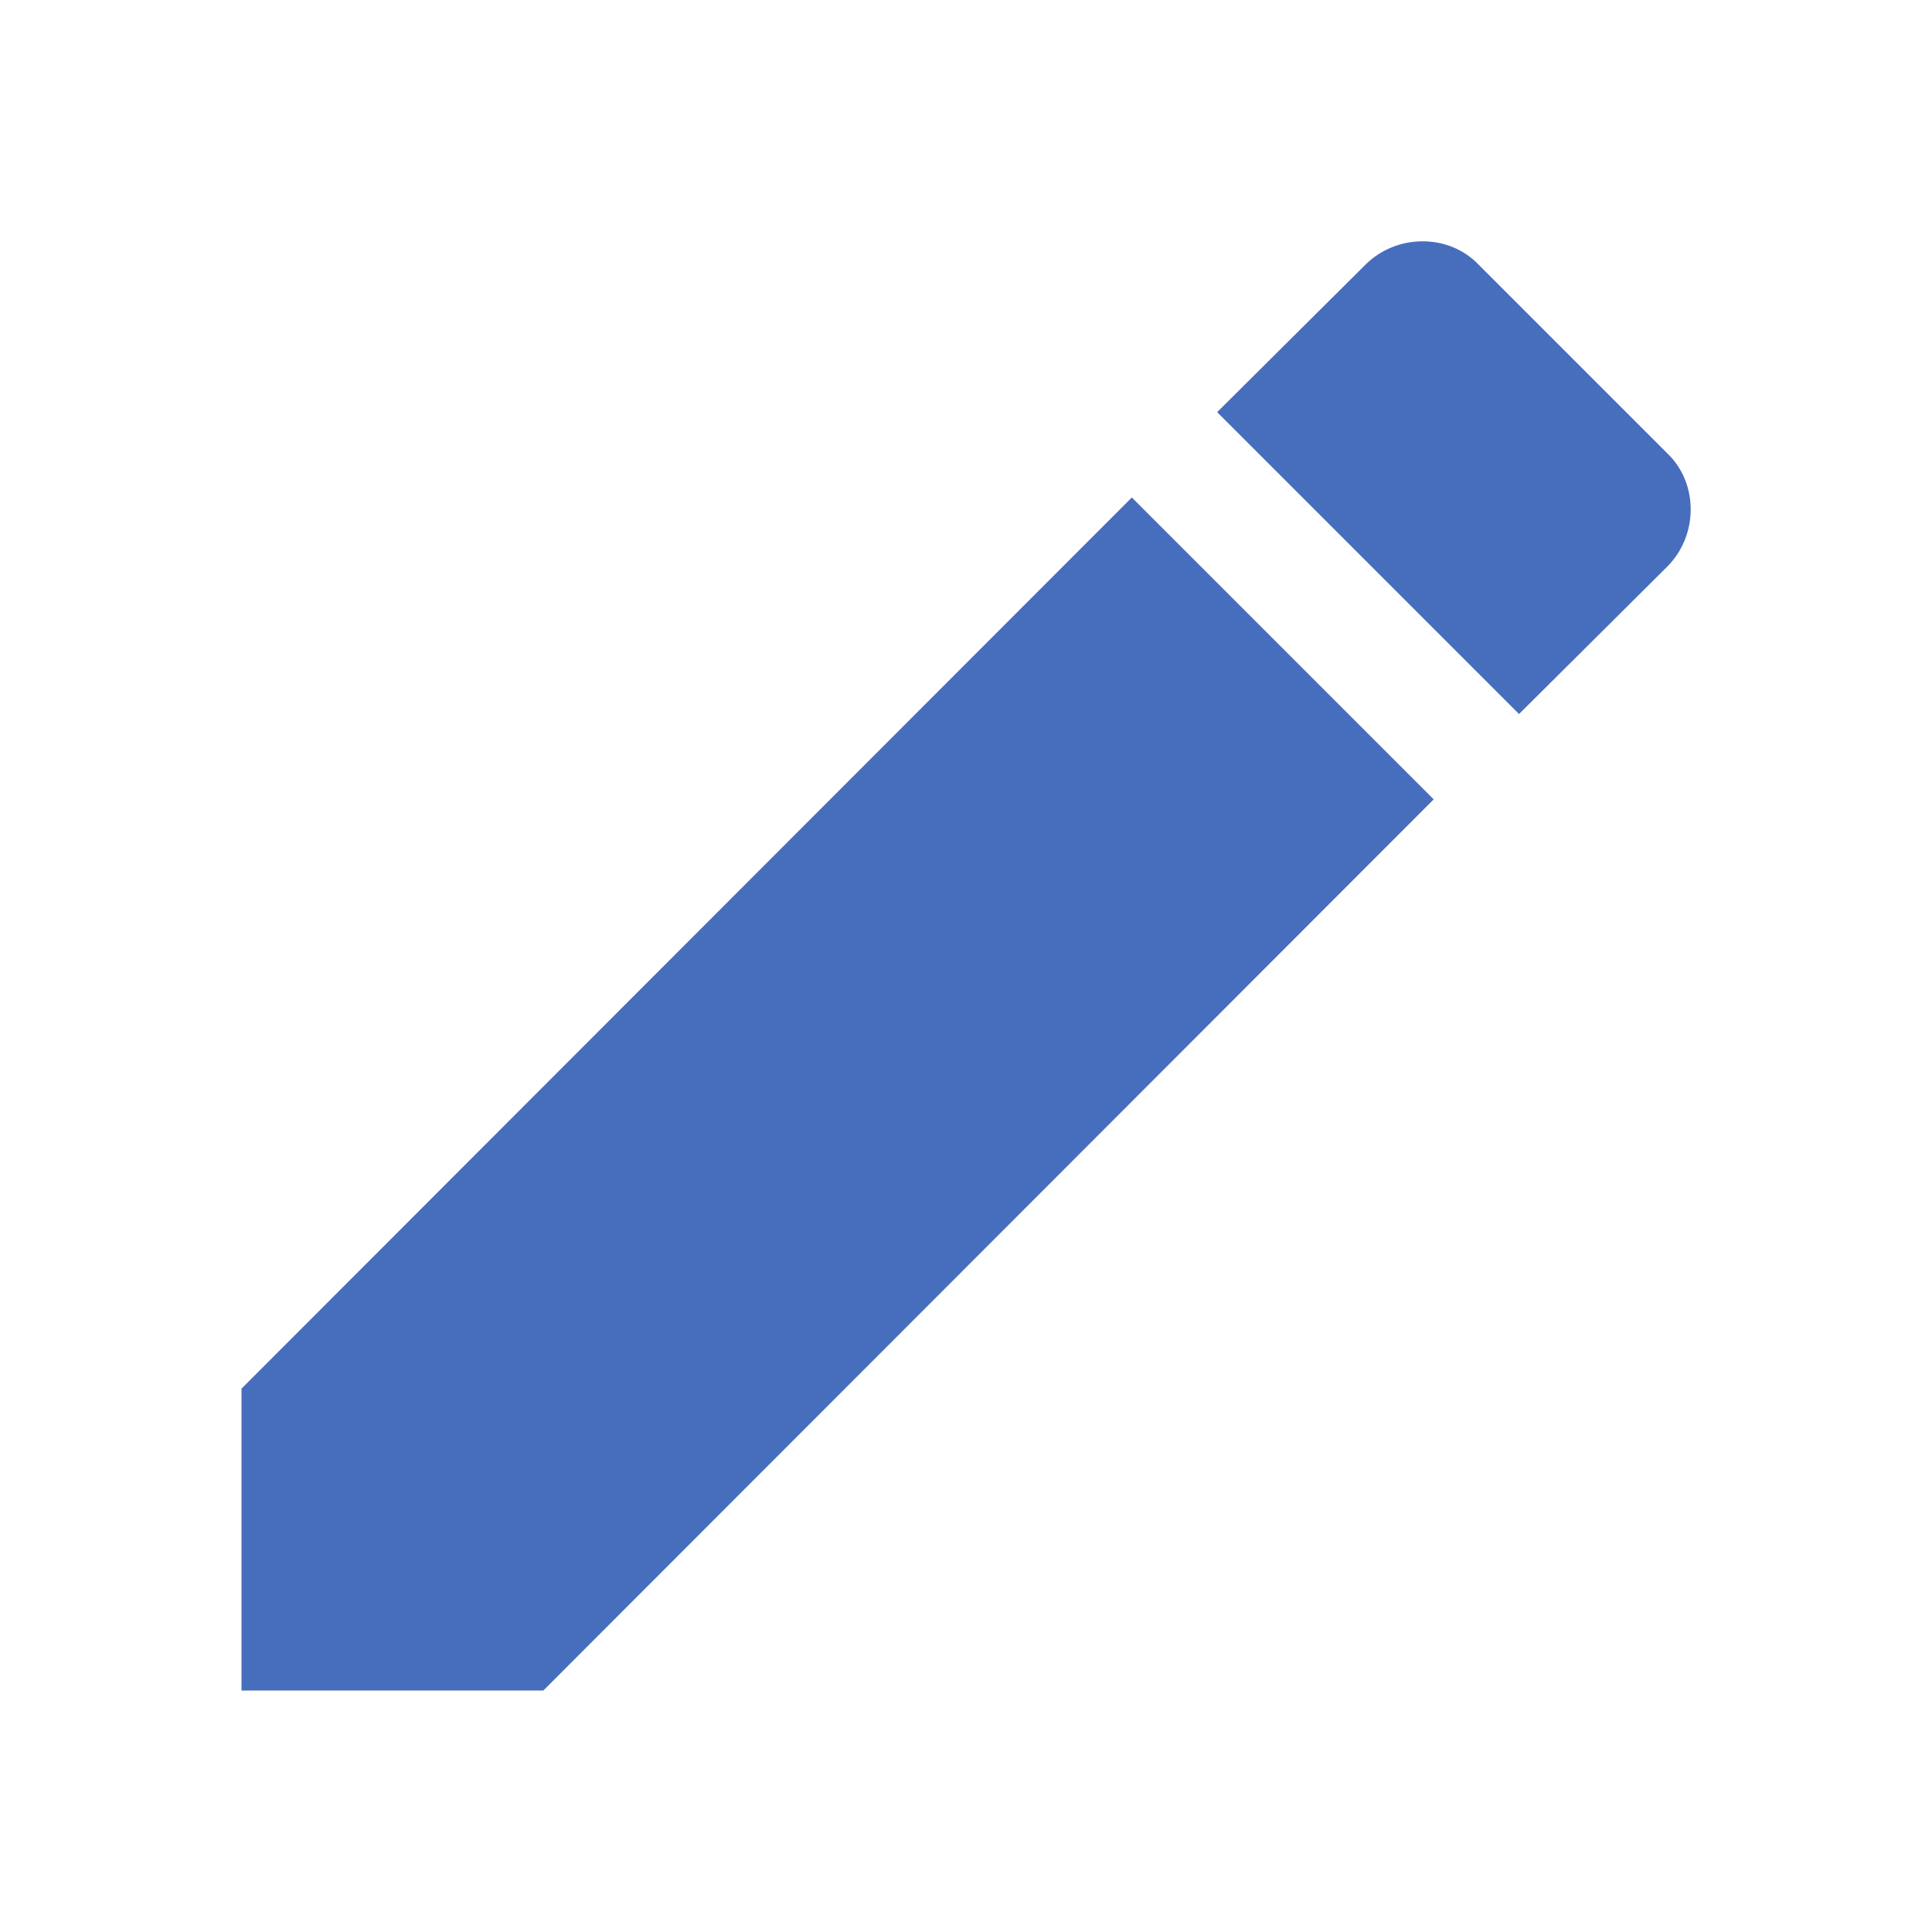
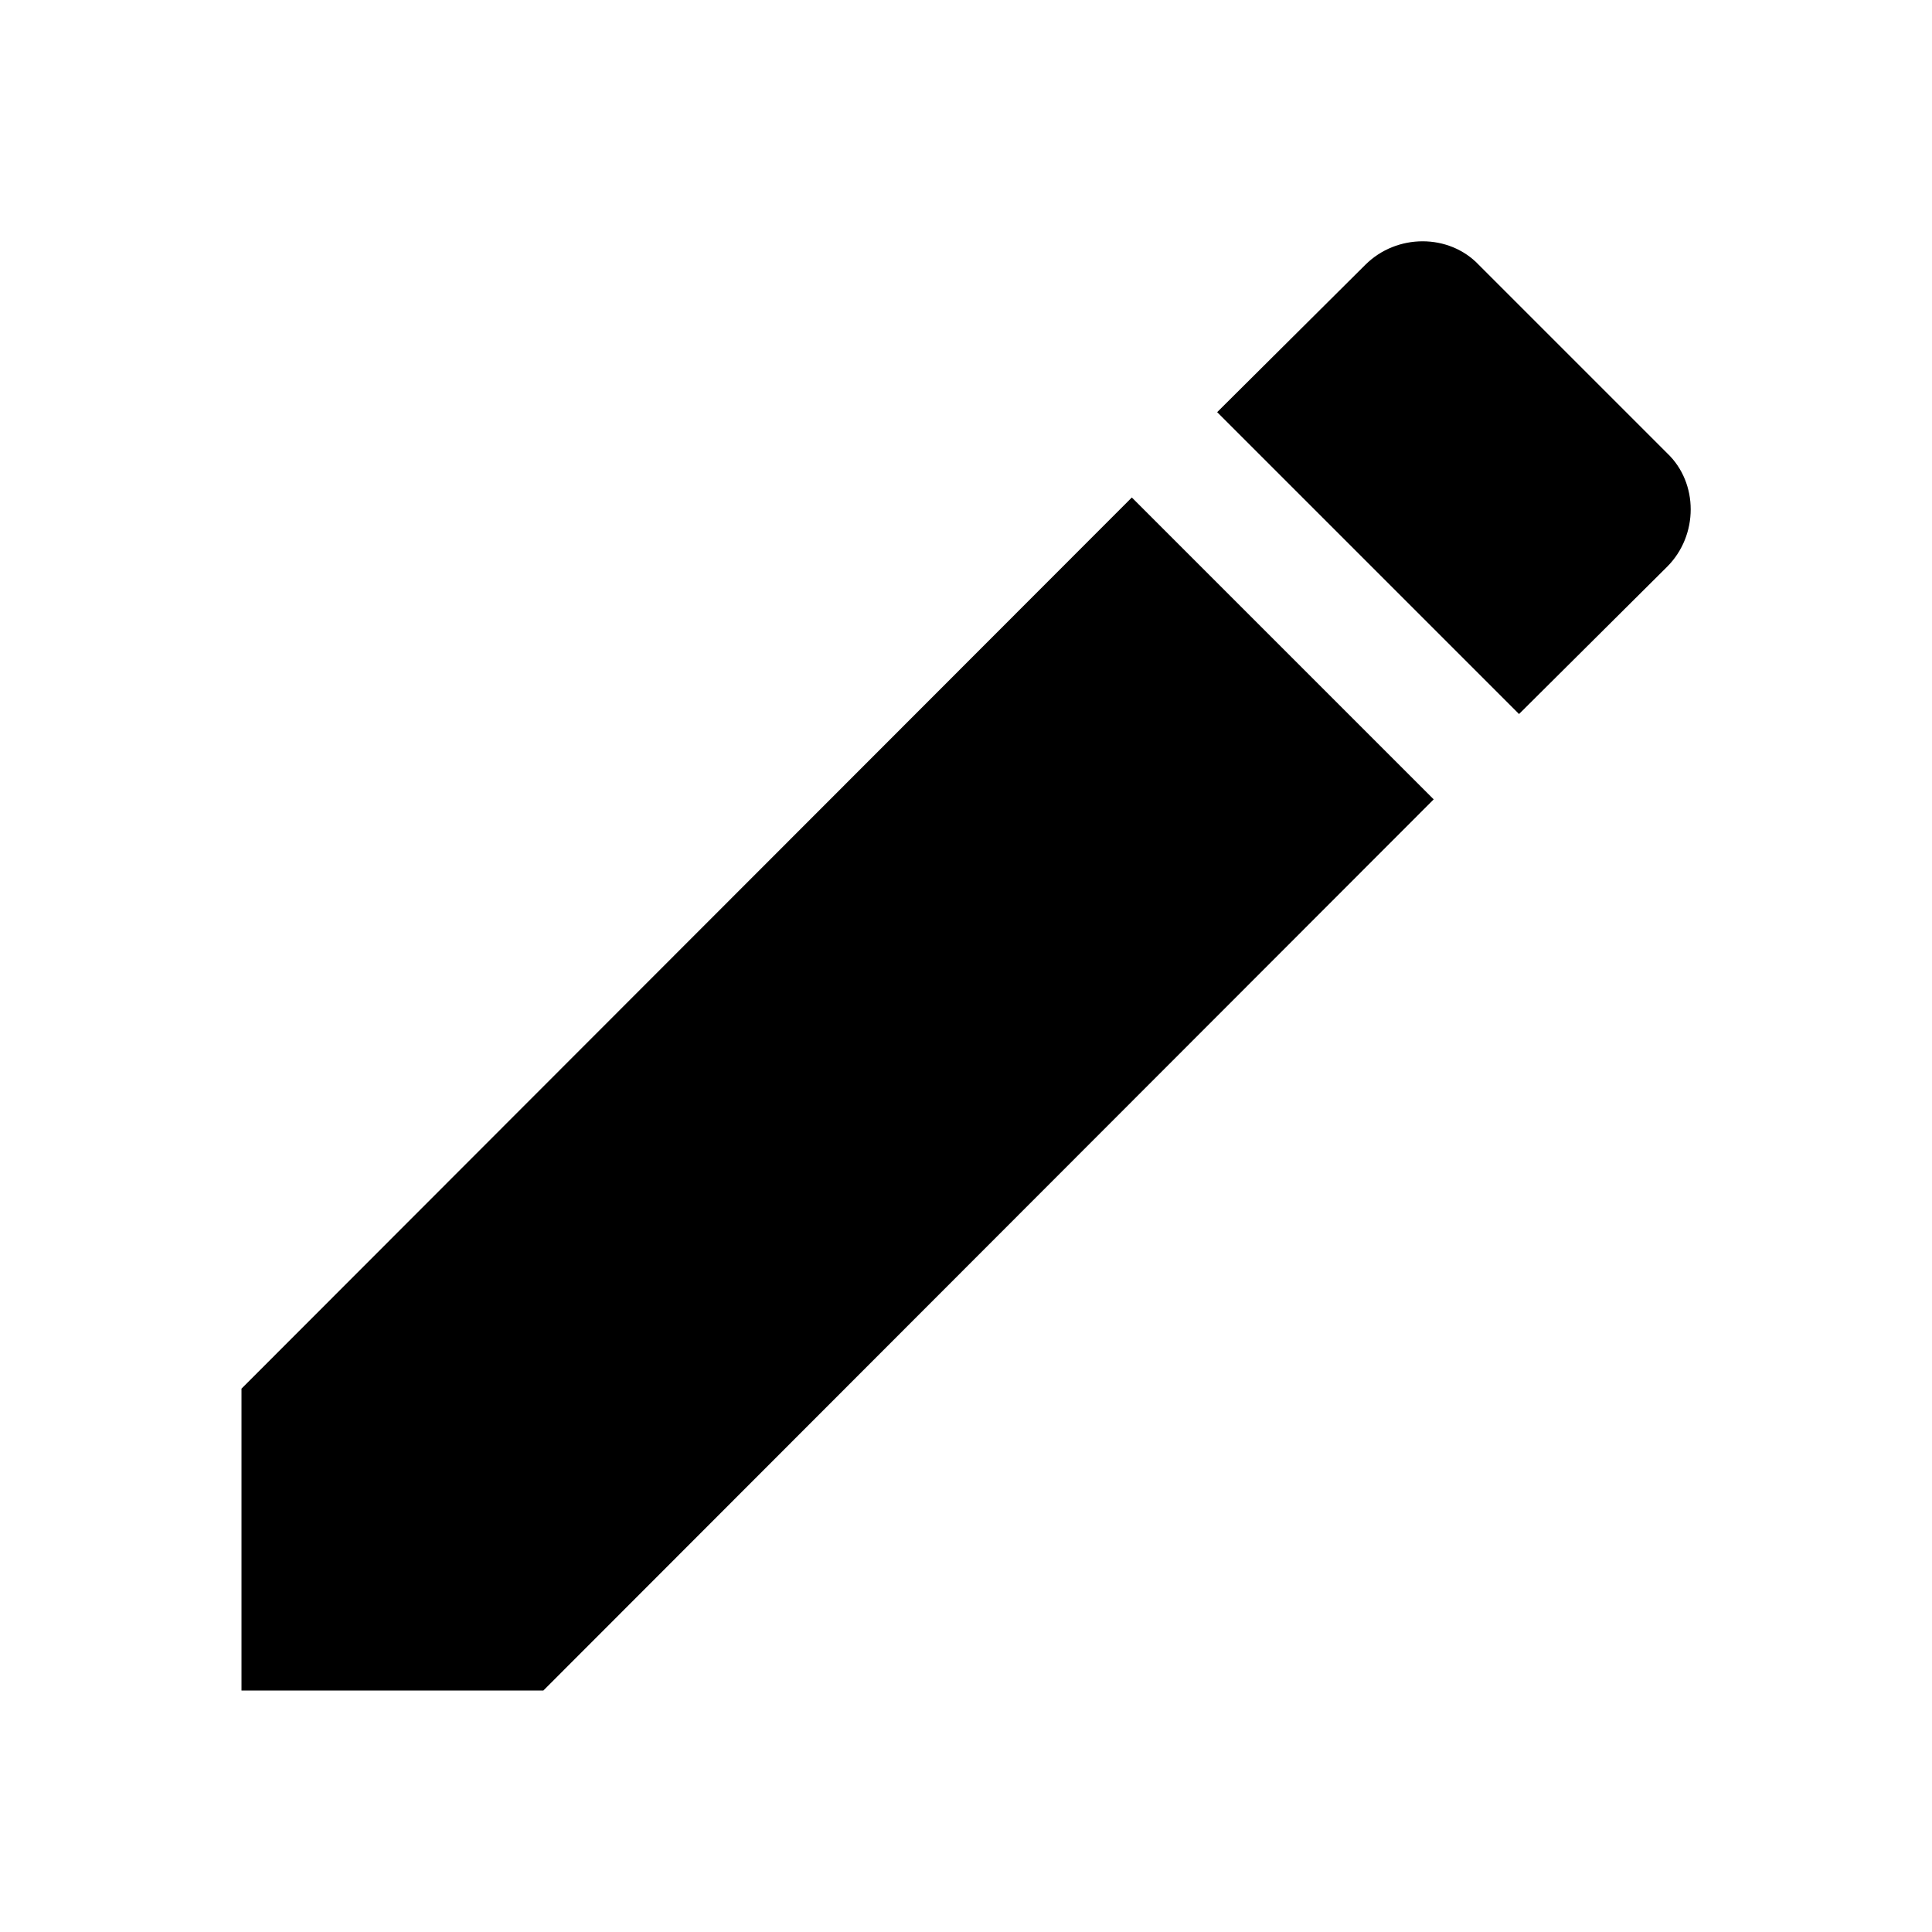
<svg xmlns="http://www.w3.org/2000/svg" width="16px" height="16px" viewBox="0 0 24 24">
-   <path d="M20.71 7.04c.39-.39.39-1.04 0-1.41l-2.34-2.34c-.37-.39-1.02-.39-1.41 0l-1.84 1.83l3.75 3.75M3 17.25V21h3.75L17.81 9.93l-3.75-3.75L3 17.25z" fill="#476DBD" />
+   <path d="M20.71 7.04c.39-.39.39-1.04 0-1.41l-2.34-2.34c-.37-.39-1.02-.39-1.41 0l-1.84 1.83l3.75 3.75M3 17.25V21h3.75L17.81 9.93l-3.75-3.75L3 17.25z" fill="#000000" />
</svg>
